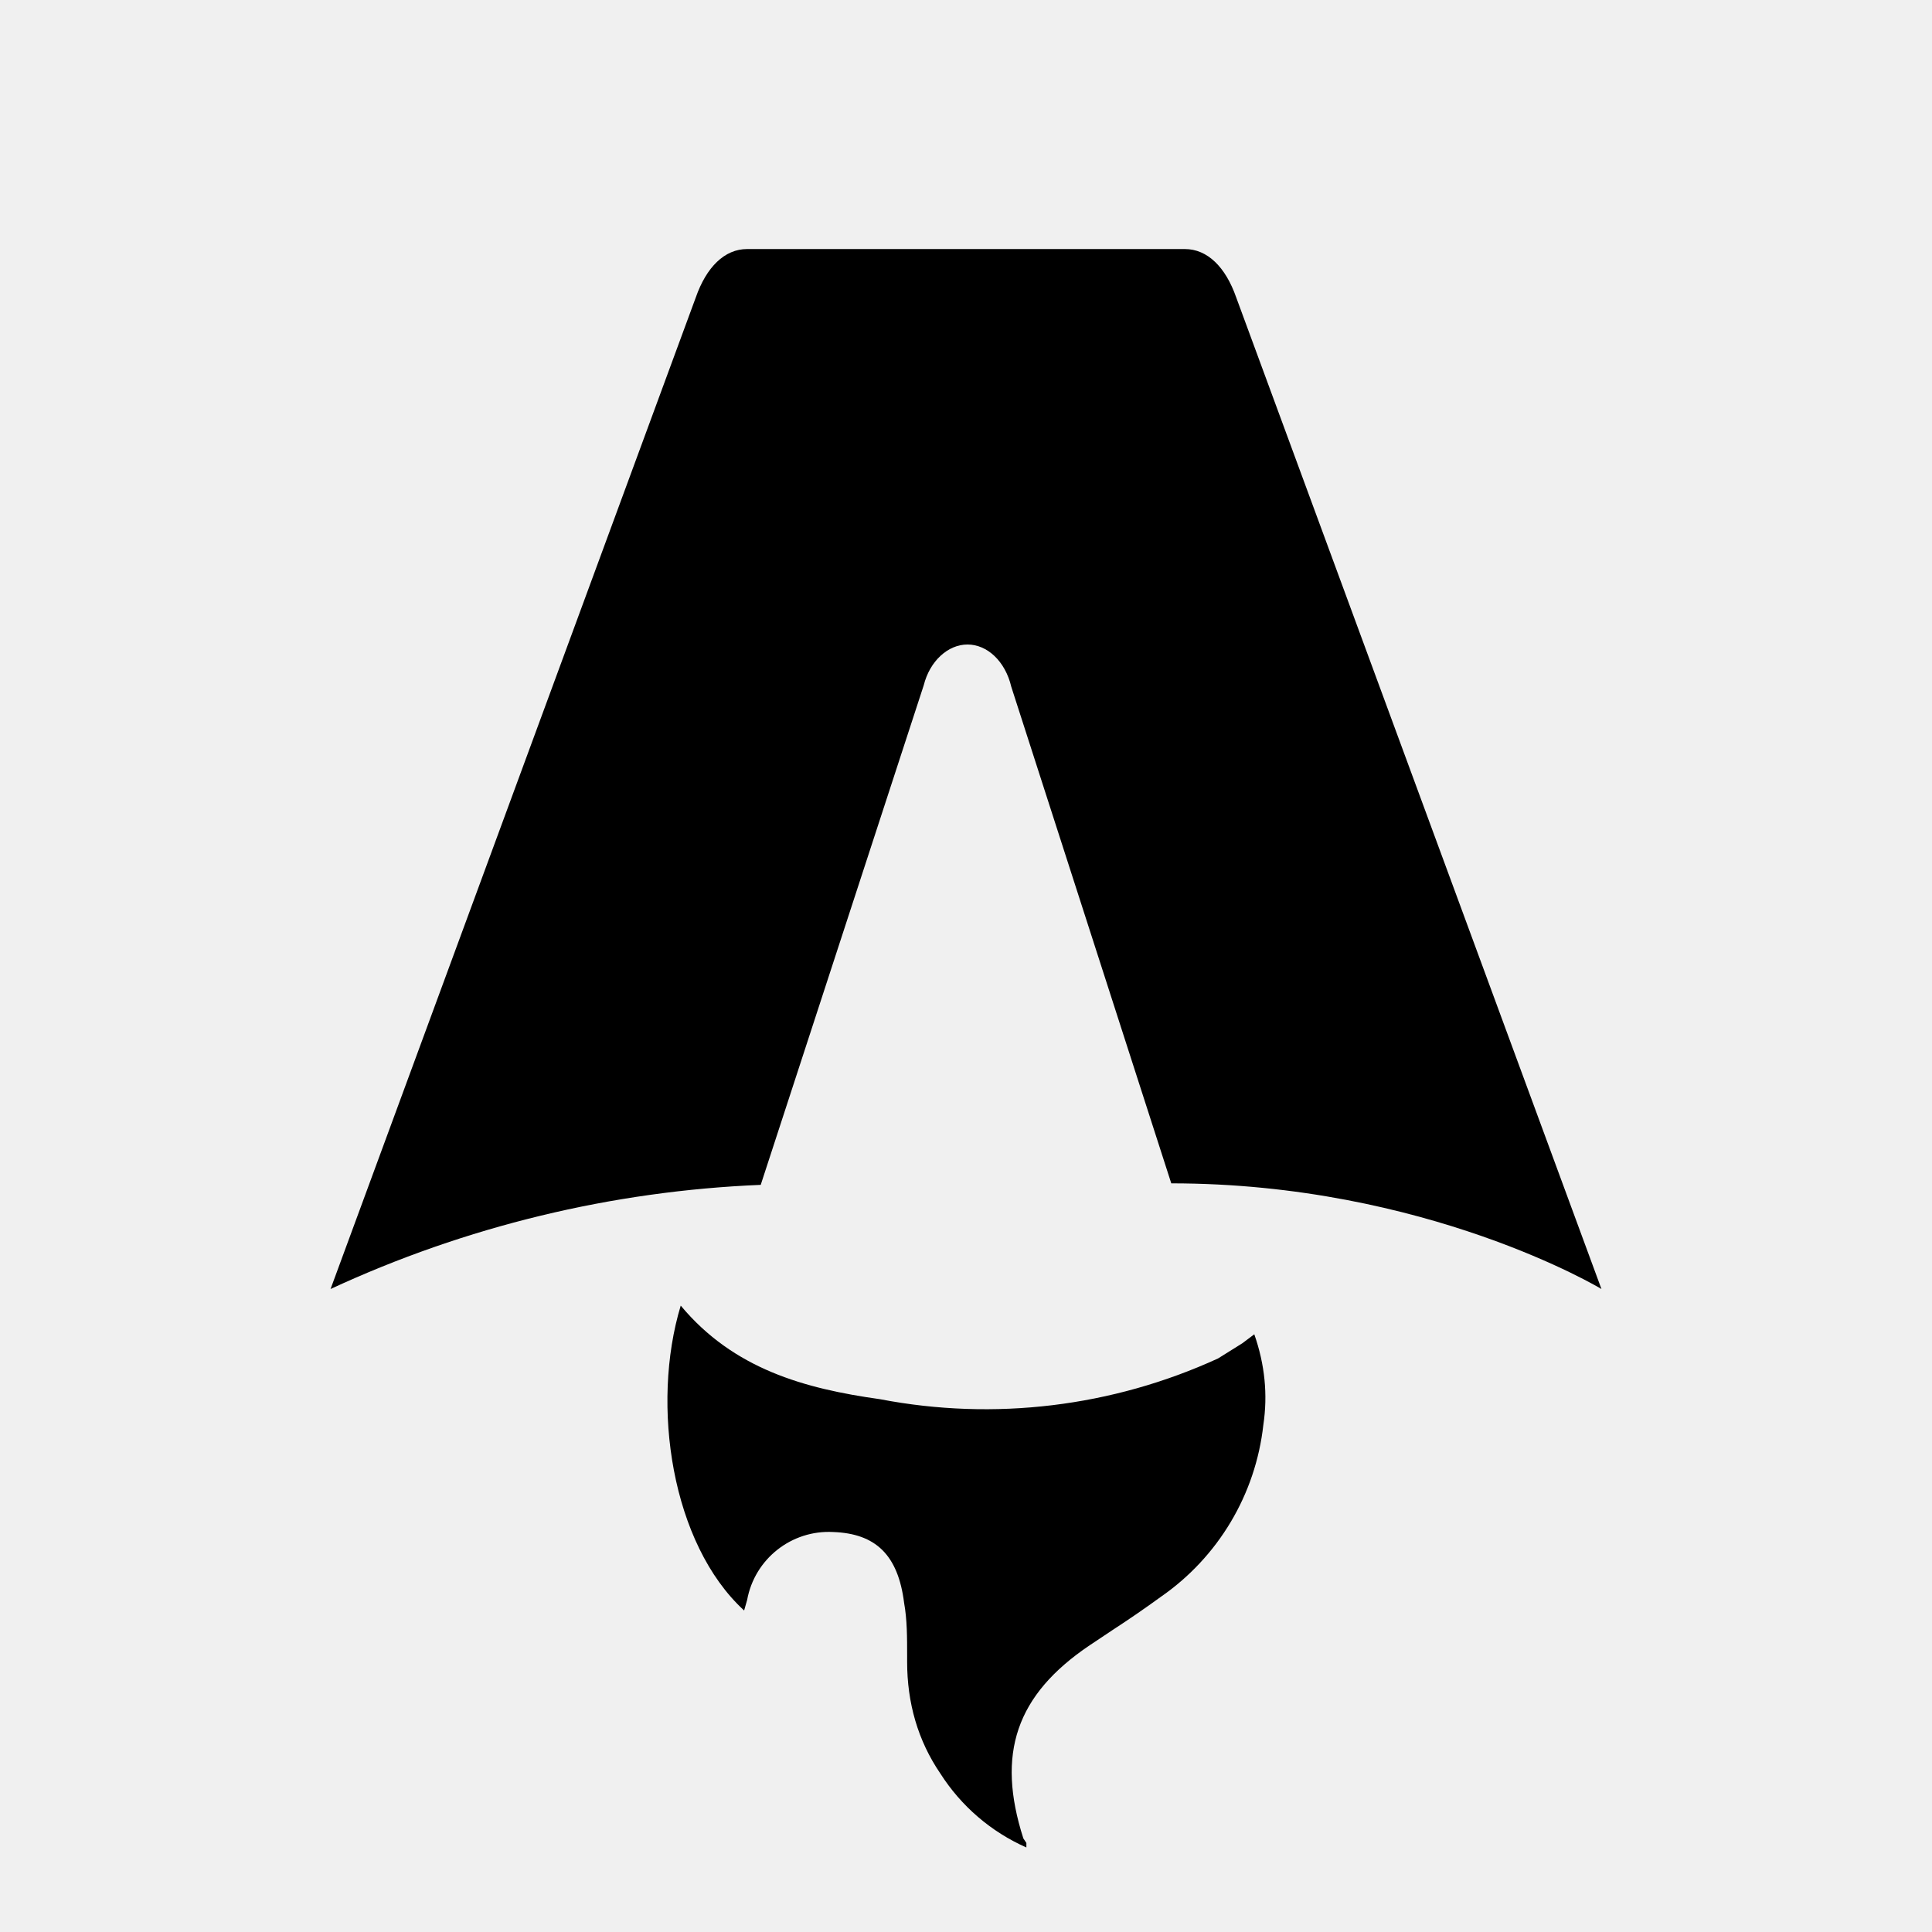
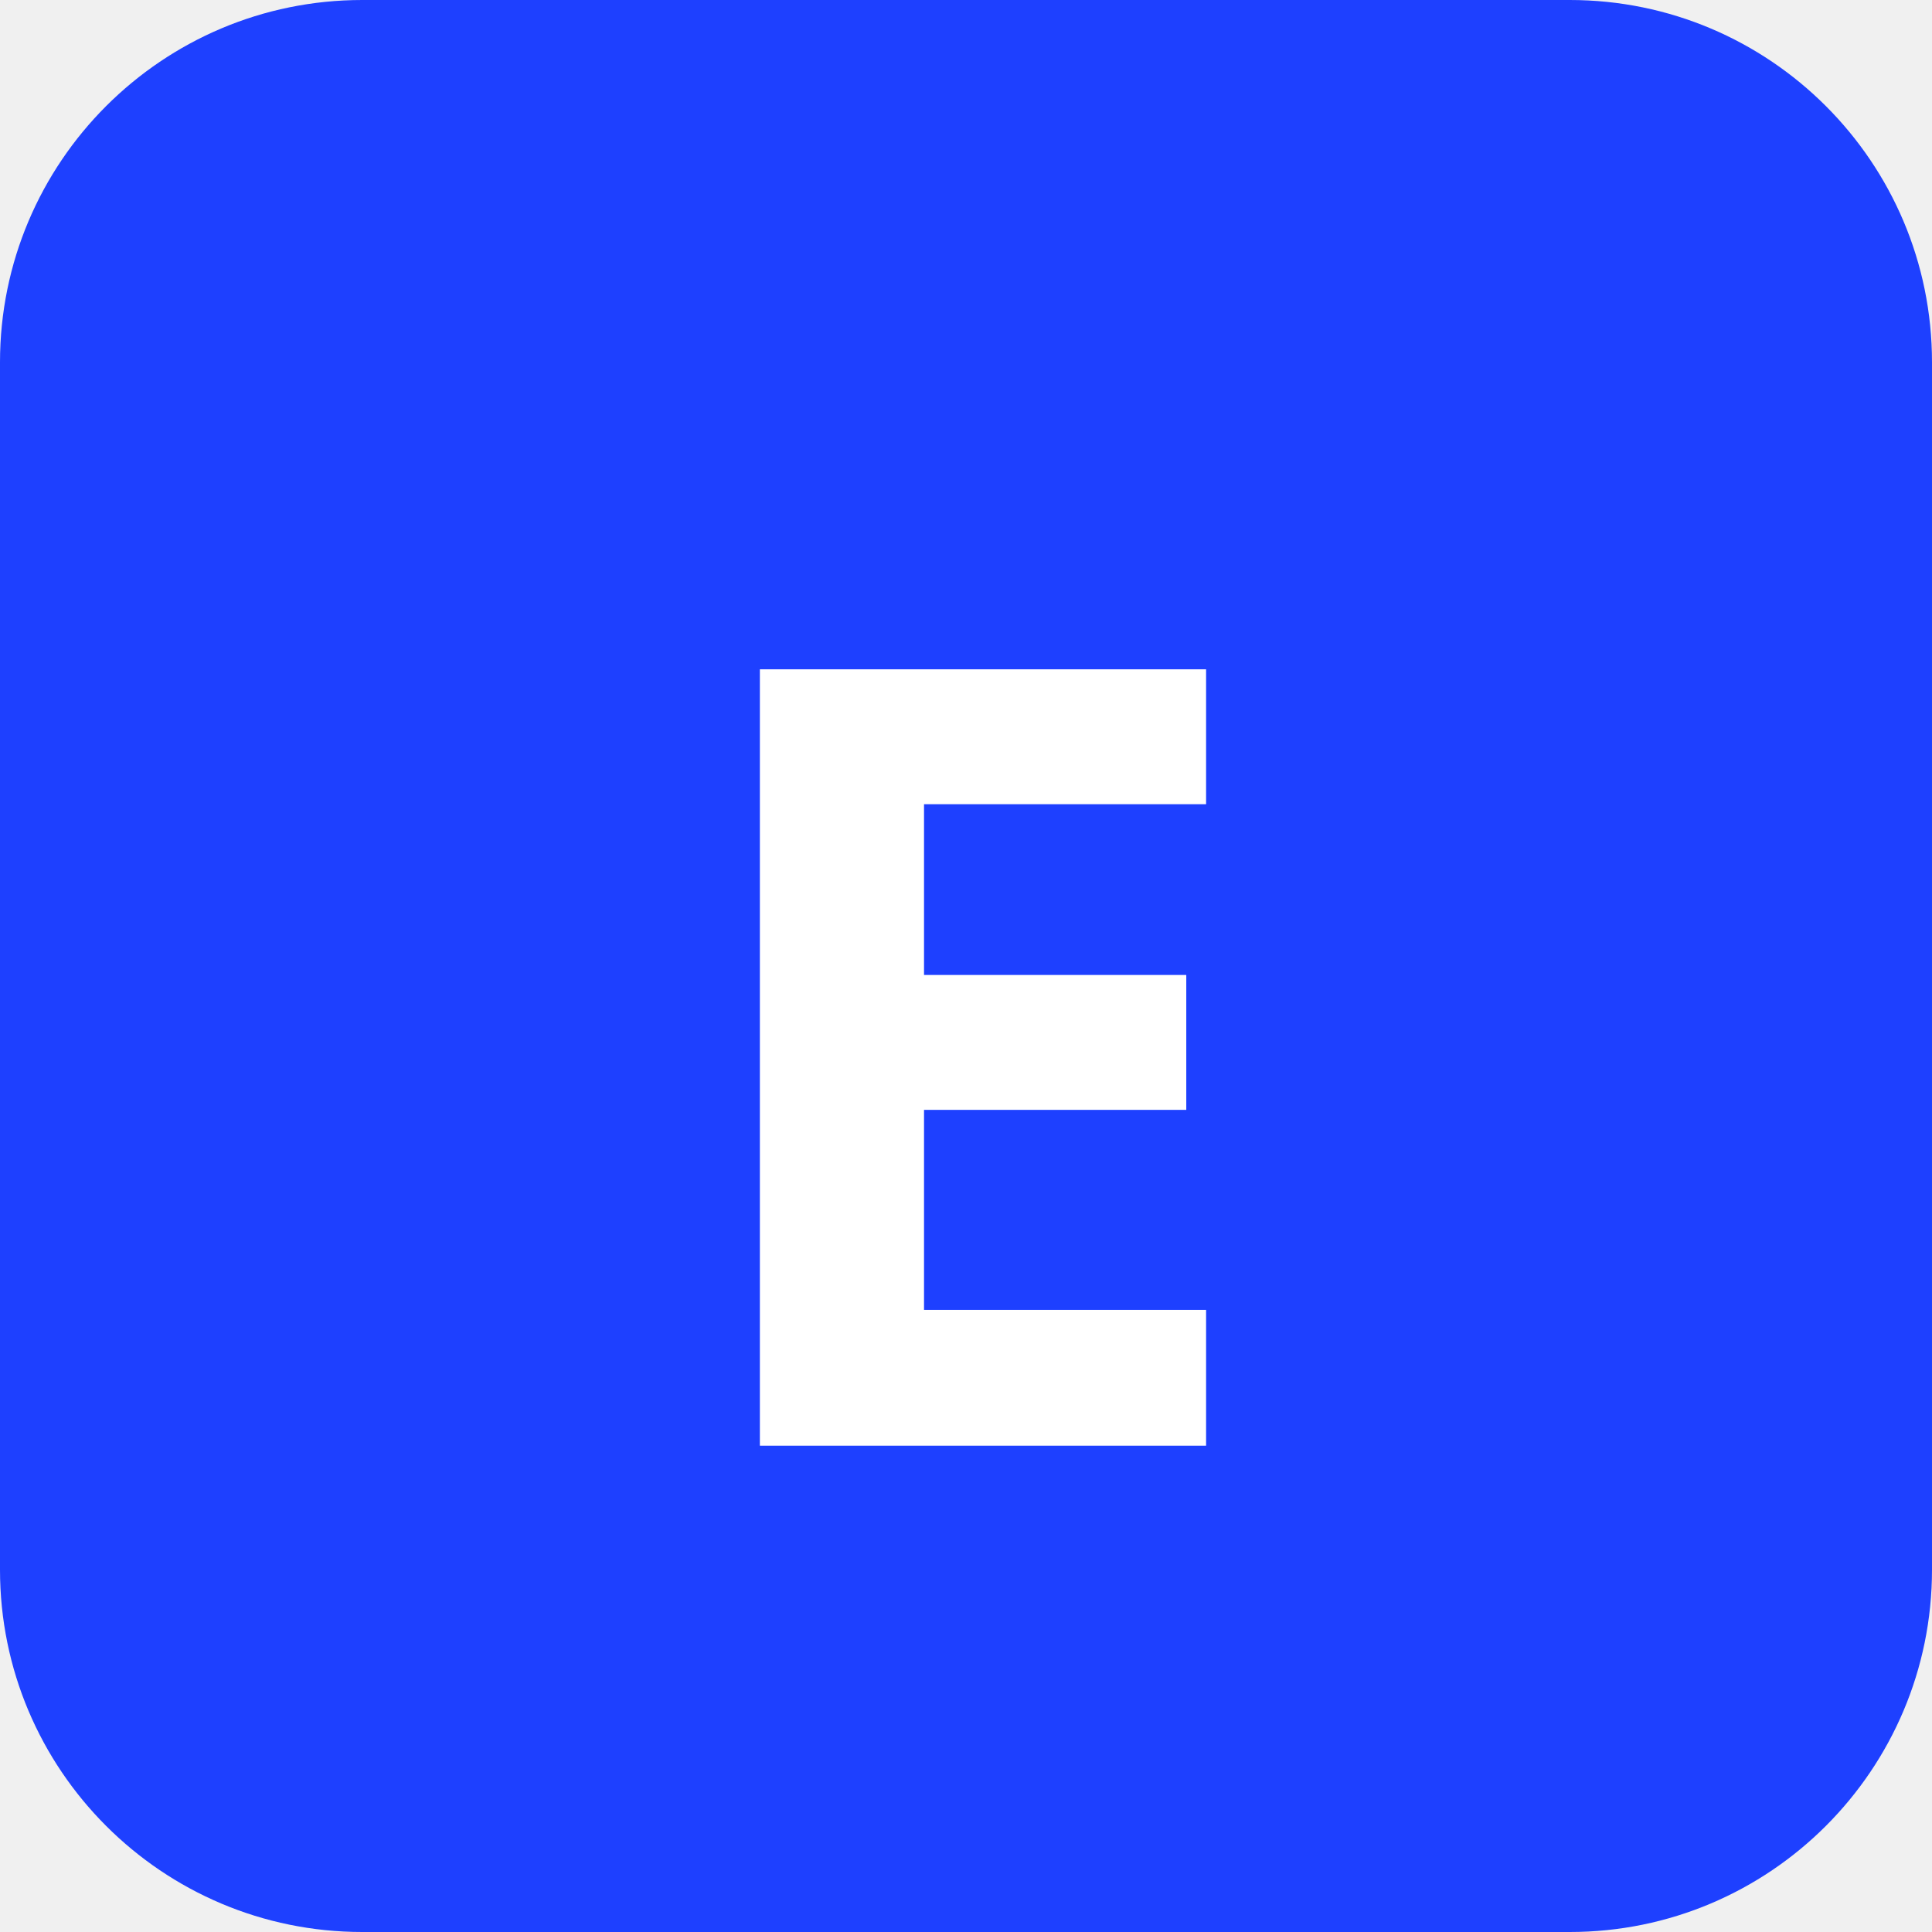
- <svg xmlns="http://www.w3.org/2000/svg" fill="none" viewBox="0 0 128 128">
-   <path d="M50.4 78.5a75.1 75.1 0 0 0-28.5 6.9l24.2-65.7c.7-2 1.9-3.2 3.4-3.2h29c1.5 0 2.7 1.2 3.4 3.2l24.2 65.7s-11.6-7-28.5-7L67 45.5c-.4-1.7-1.6-2.8-2.9-2.8-1.3 0-2.5 1.1-2.9 2.7L50.4 78.5Zm-1.1 28.2Zm-4.2-20.2c-2 6.6-.6 15.8 4.2 20.2a17.5 17.5 0 0 1 .2-.7 5.5 5.5 0 0 1 5.7-4.5c2.8.1 4.3 1.5 4.7 4.7.2 1.1.2 2.3.2 3.5v.4c0 2.7.7 5.2 2.2 7.4a13 13 0 0 0 5.7 4.9v-.3l-.2-.3c-1.8-5.6-.5-9.5 4.4-12.8l1.5-1a73 73 0 0 0 3.2-2.2 16 16 0 0 0 6.8-11.4c.3-2 .1-4-.6-6l-.8.6-1.6 1a37 37 0 0 1-22.4 2.7c-5-.7-9.7-2-13.2-6.2Z" />
-   <style>
-         path { fill: #000; }
-         @media (prefers-color-scheme: dark) {
-             path { fill: #FFF; }
-         }
-     </style>
+ <svg xmlns="http://www.w3.org/2000/svg" viewBox="0 0 32 32">
+   <rect width="32" height="32" rx="6" fill="#1E40FF" />
+   <text x="50%" y="53%" dominant-baseline="central" text-anchor="middle" font-family="system-ui, sans-serif" font-weight="800" font-size="18" fill="#FFFFFF">E</text>
</svg>
